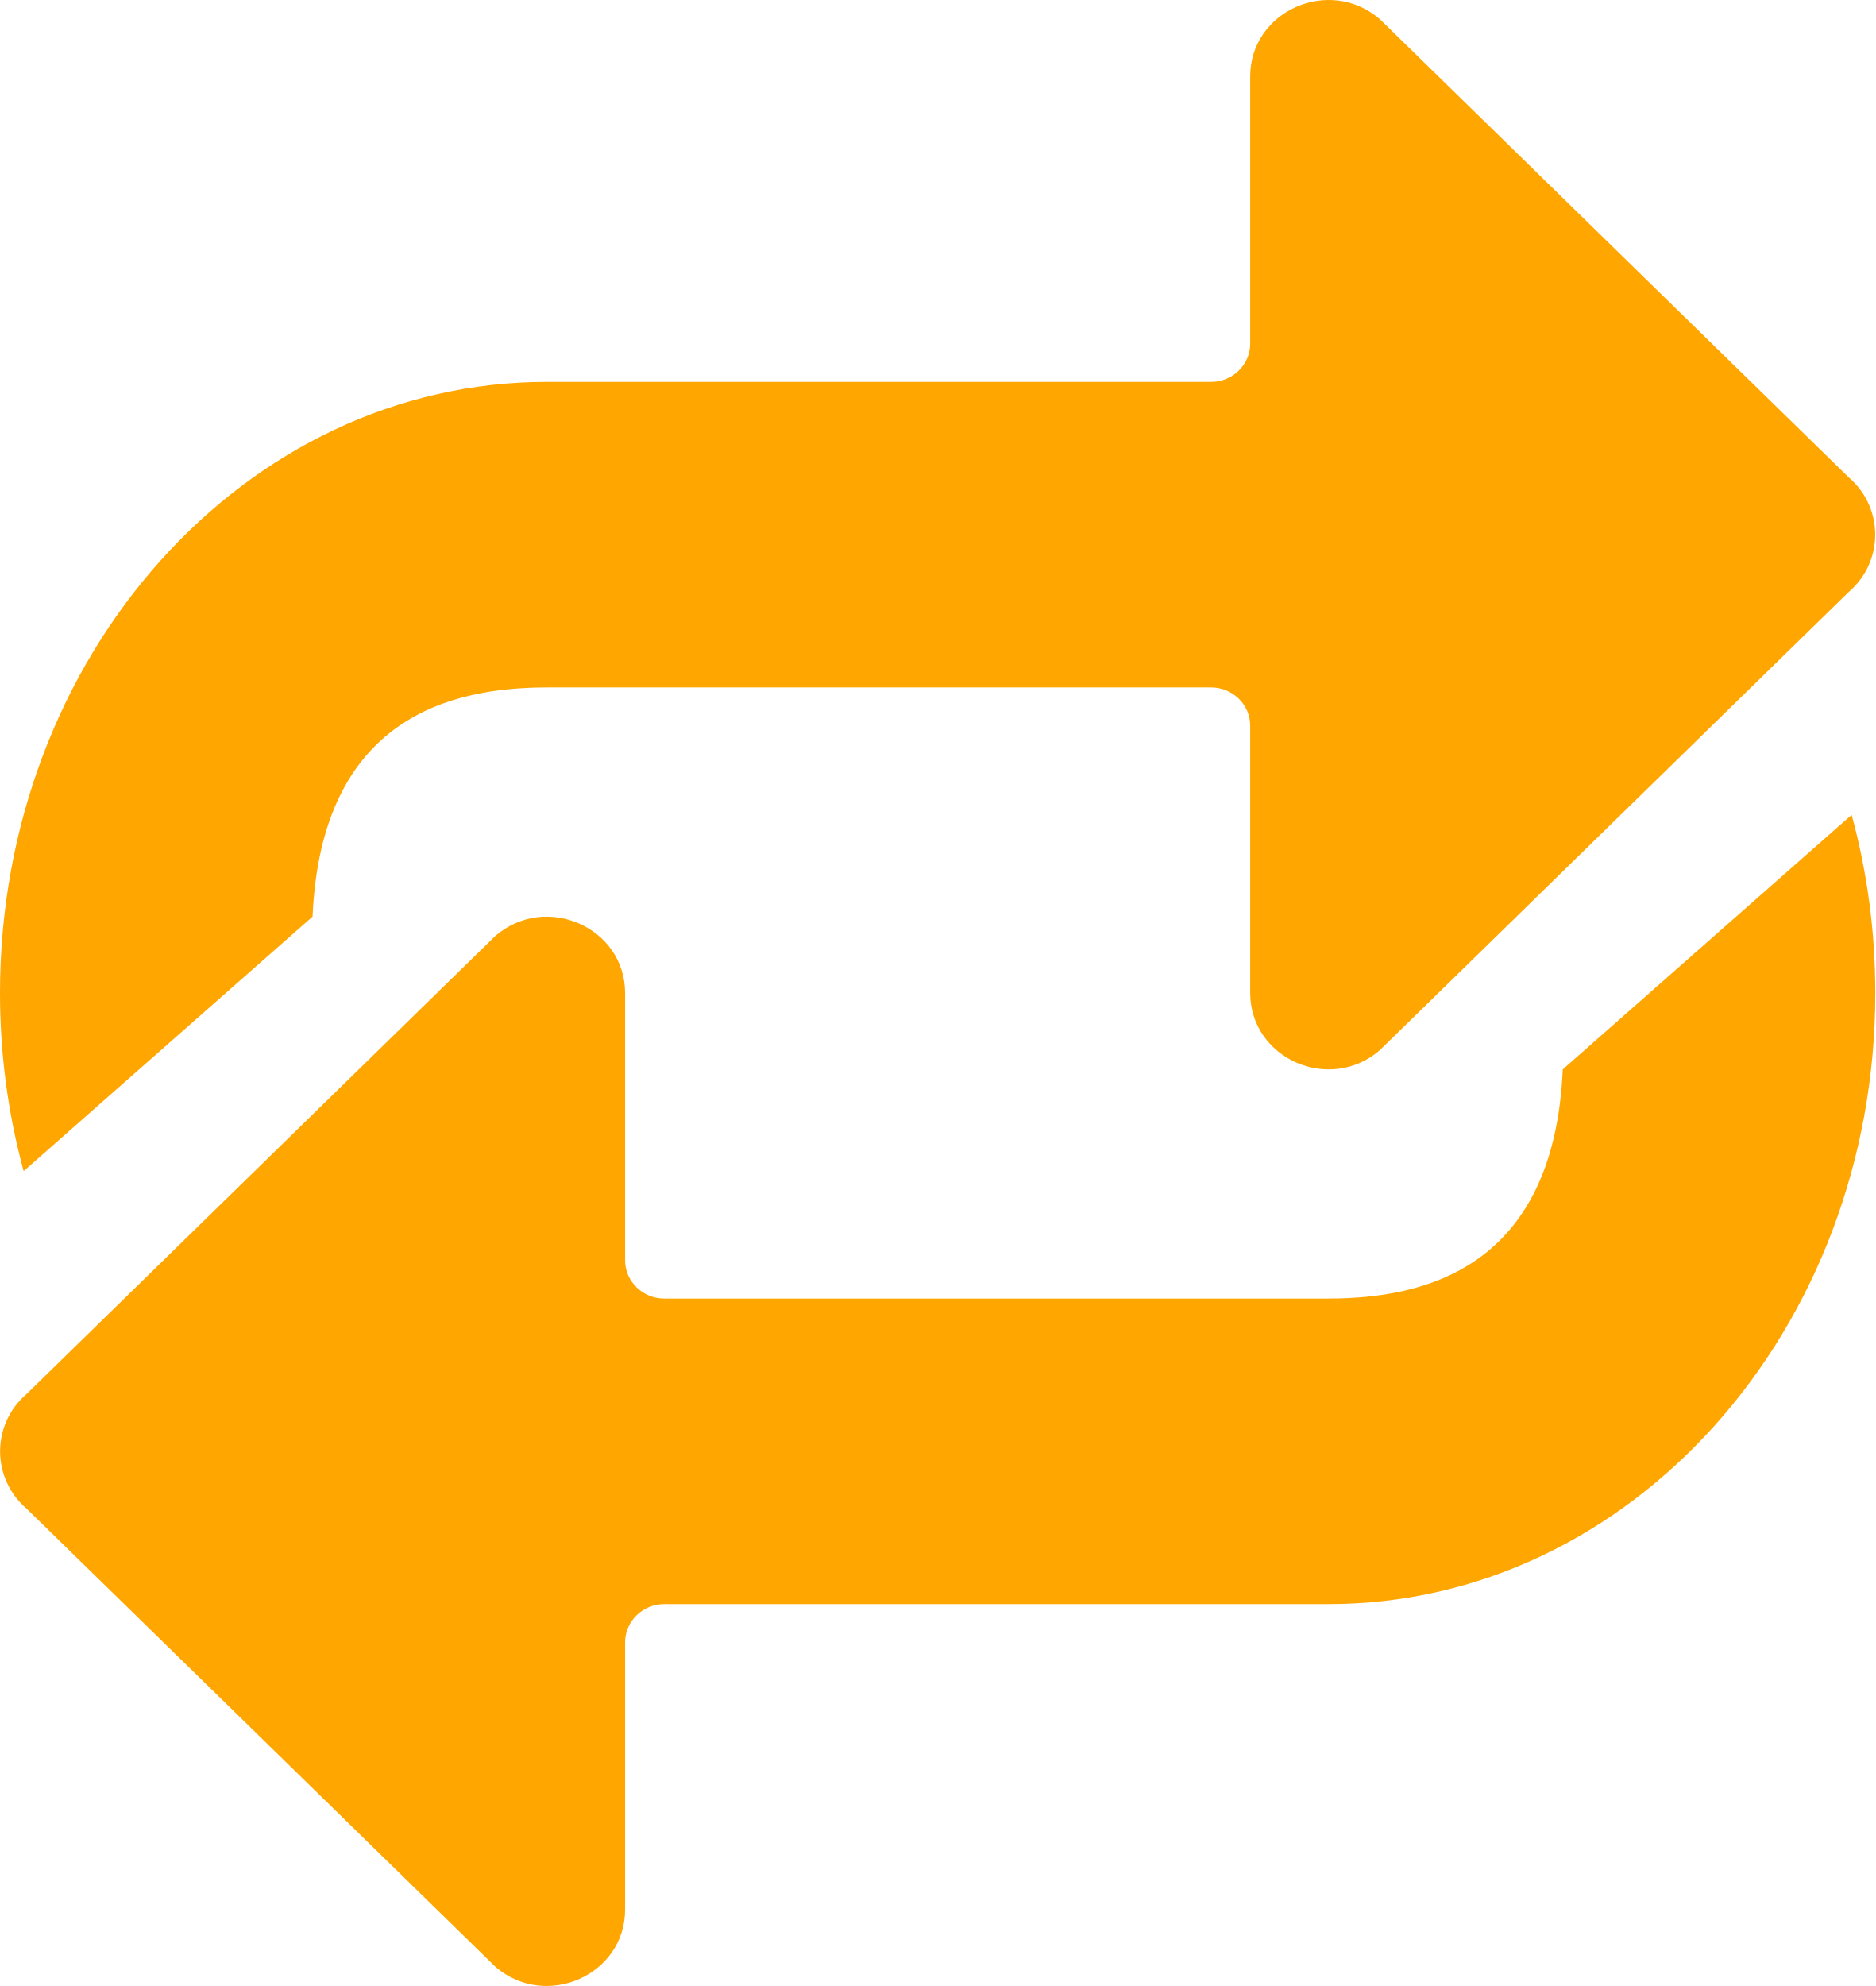
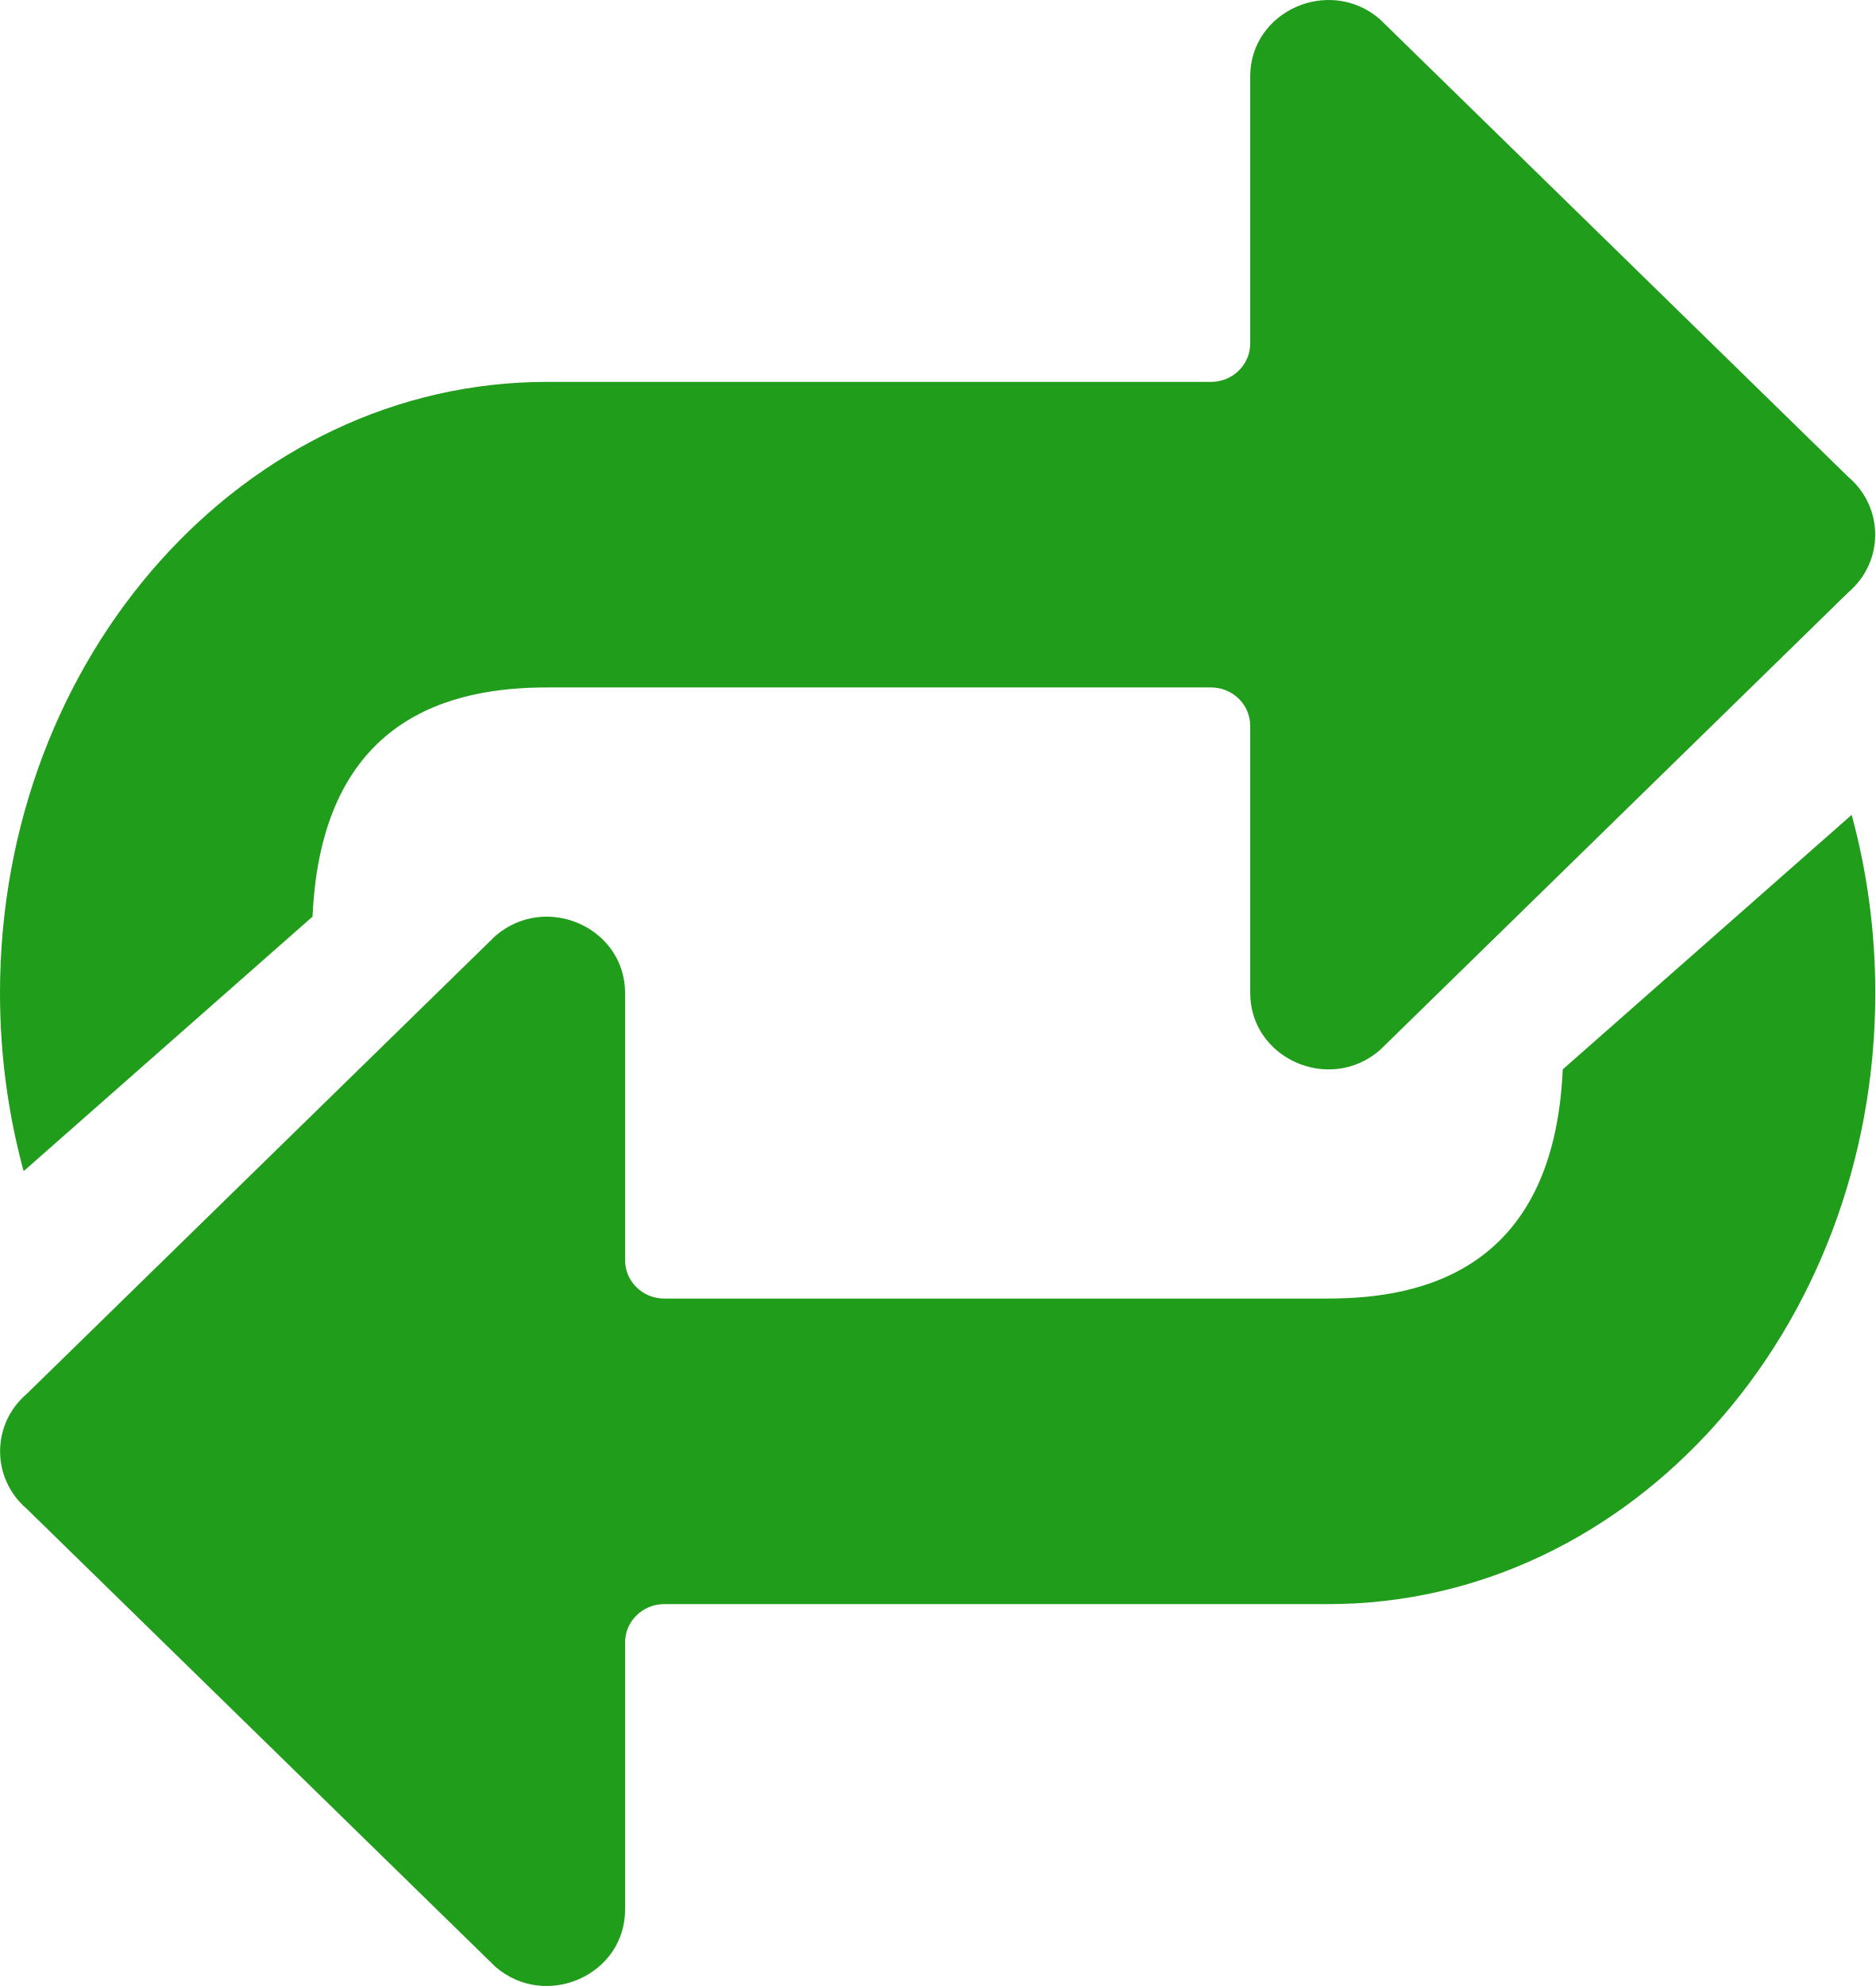
<svg xmlns="http://www.w3.org/2000/svg" width="17" height="18" version="1.1" id="svg1673">
  <defs id="defs1677">
    <linearGradient y2="123.913" y1="4.25" x2="64" x1="64" gradientUnits="userSpaceOnUse" id="SVGID_1_">
      <stop id="stop1646" style="stop-color:#FFAB40" offset="0" />
      <stop id="stop1648" style="stop-color:#FF6D00" offset="1" />
    </linearGradient>
  </defs>
-   <g style="fill:#ffa600;fill-opacity:1" id="g1667" transform="matrix(0.1770833,0,0,0.1730874,-2.833333,-2.077594)">
-     <path d="M 86.63,67 C 84.05,69.27 80,67.43 80,63.99 V 50 c 0,-1.1 -0.9,-2 -2,-2 H 44 C 39.18,48 32.45,49.51 32,60 L 17.22,73.32 C 17.21,73.31 17.2,73.3 17.2,73.29 16.42,70.35 16,67.23 16,64 16,46.33 28.54,32 44,32 h 34 c 1.1,0 2,-0.9 2,-2 V 16.01 c 0,-3.44 4.05,-5.27 6.63,-3.01 l 24,23.99 c 1.82,1.59 1.82,4.43 0,6.02 z" style="fill:#ffa600;fill-opacity:1" id="path1663" />
-     <path d="M 41.37,61 C 43.96,58.74 48,60.57 48,64.01 V 78 c 0,1.1 0.9,2 2,2 h 34 c 4.82,0 11.55,-1.51 12,-12 l 14.78,-13.32 c 0.01,0.01 0.02,0.02 0.02,0.03 0.78,2.94 1.2,6.06 1.2,9.29 0,17.67 -12.54,32 -28,32 H 50 c -1.1,0 -2,0.9 -2,2 v 13.99 c 0,3.44 -4.05,5.27 -6.63,3.01 l -24,-23.99 c -1.82,-1.59 -1.82,-4.43 0,-6.02 z" style="fill:#ffa600;fill-opacity:1" id="path1665" />
+   <g style="fill:#209d1b;fill-opacity:1" id="g1667" transform="matrix(0.1770833,0,0,0.1730874,-2.833333,-2.077594)">
+     <path d="M 86.63,67 C 84.05,69.27 80,67.43 80,63.99 V 50 c 0,-1.1 -0.9,-2 -2,-2 H 44 C 39.18,48 32.45,49.51 32,60 L 17.22,73.32 C 17.21,73.31 17.2,73.3 17.2,73.29 16.42,70.35 16,67.23 16,64 16,46.33 28.54,32 44,32 h 34 c 1.1,0 2,-0.9 2,-2 V 16.01 c 0,-3.44 4.05,-5.27 6.63,-3.01 l 24,23.99 c 1.82,1.59 1.82,4.43 0,6.02 z" style="fill:#209d1b;fill-opacity:1" id="path1663" />
+     <path d="M 41.37,61 C 43.96,58.74 48,60.57 48,64.01 V 78 c 0,1.1 0.9,2 2,2 h 34 c 4.82,0 11.55,-1.51 12,-12 l 14.78,-13.32 c 0.01,0.01 0.02,0.02 0.02,0.03 0.78,2.94 1.2,6.06 1.2,9.29 0,17.67 -12.54,32 -28,32 H 50 c -1.1,0 -2,0.9 -2,2 v 13.99 c 0,3.44 -4.05,5.27 -6.63,3.01 l -24,-23.99 c -1.82,-1.59 -1.82,-4.43 0,-6.02 z" style="fill:#209d1b;fill-opacity:1" id="path1665" />
  </g>
</svg>
